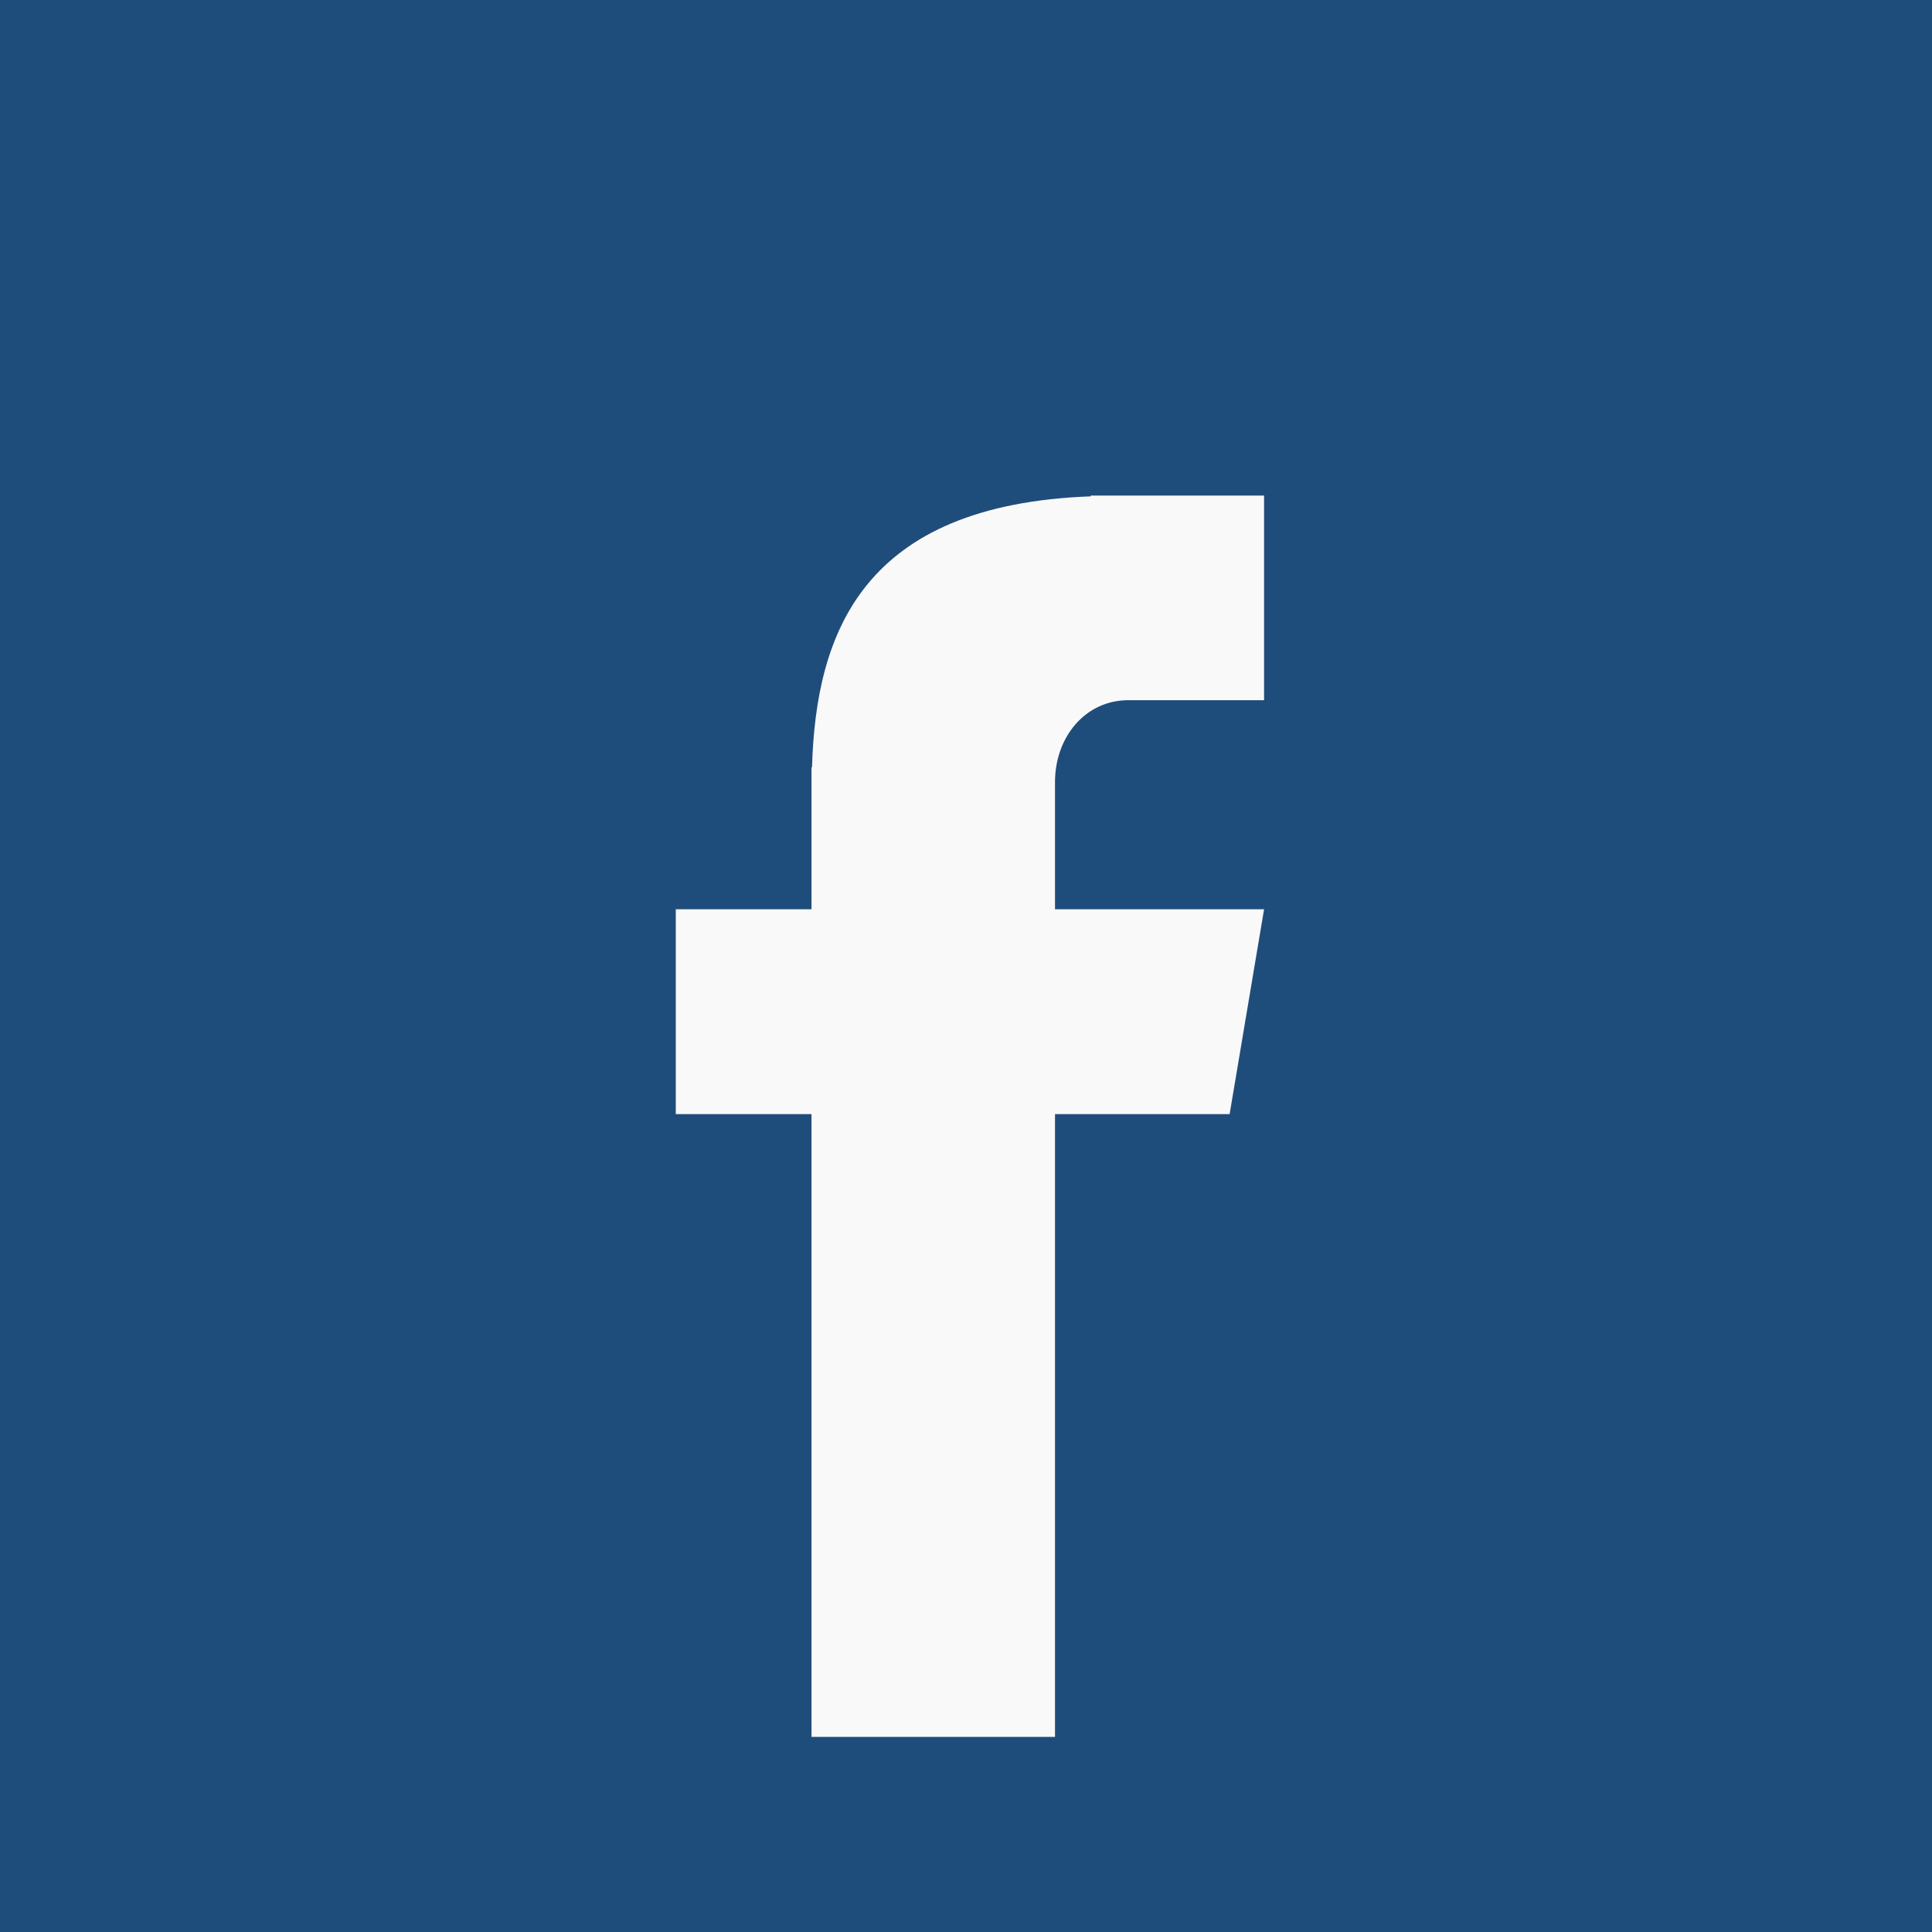
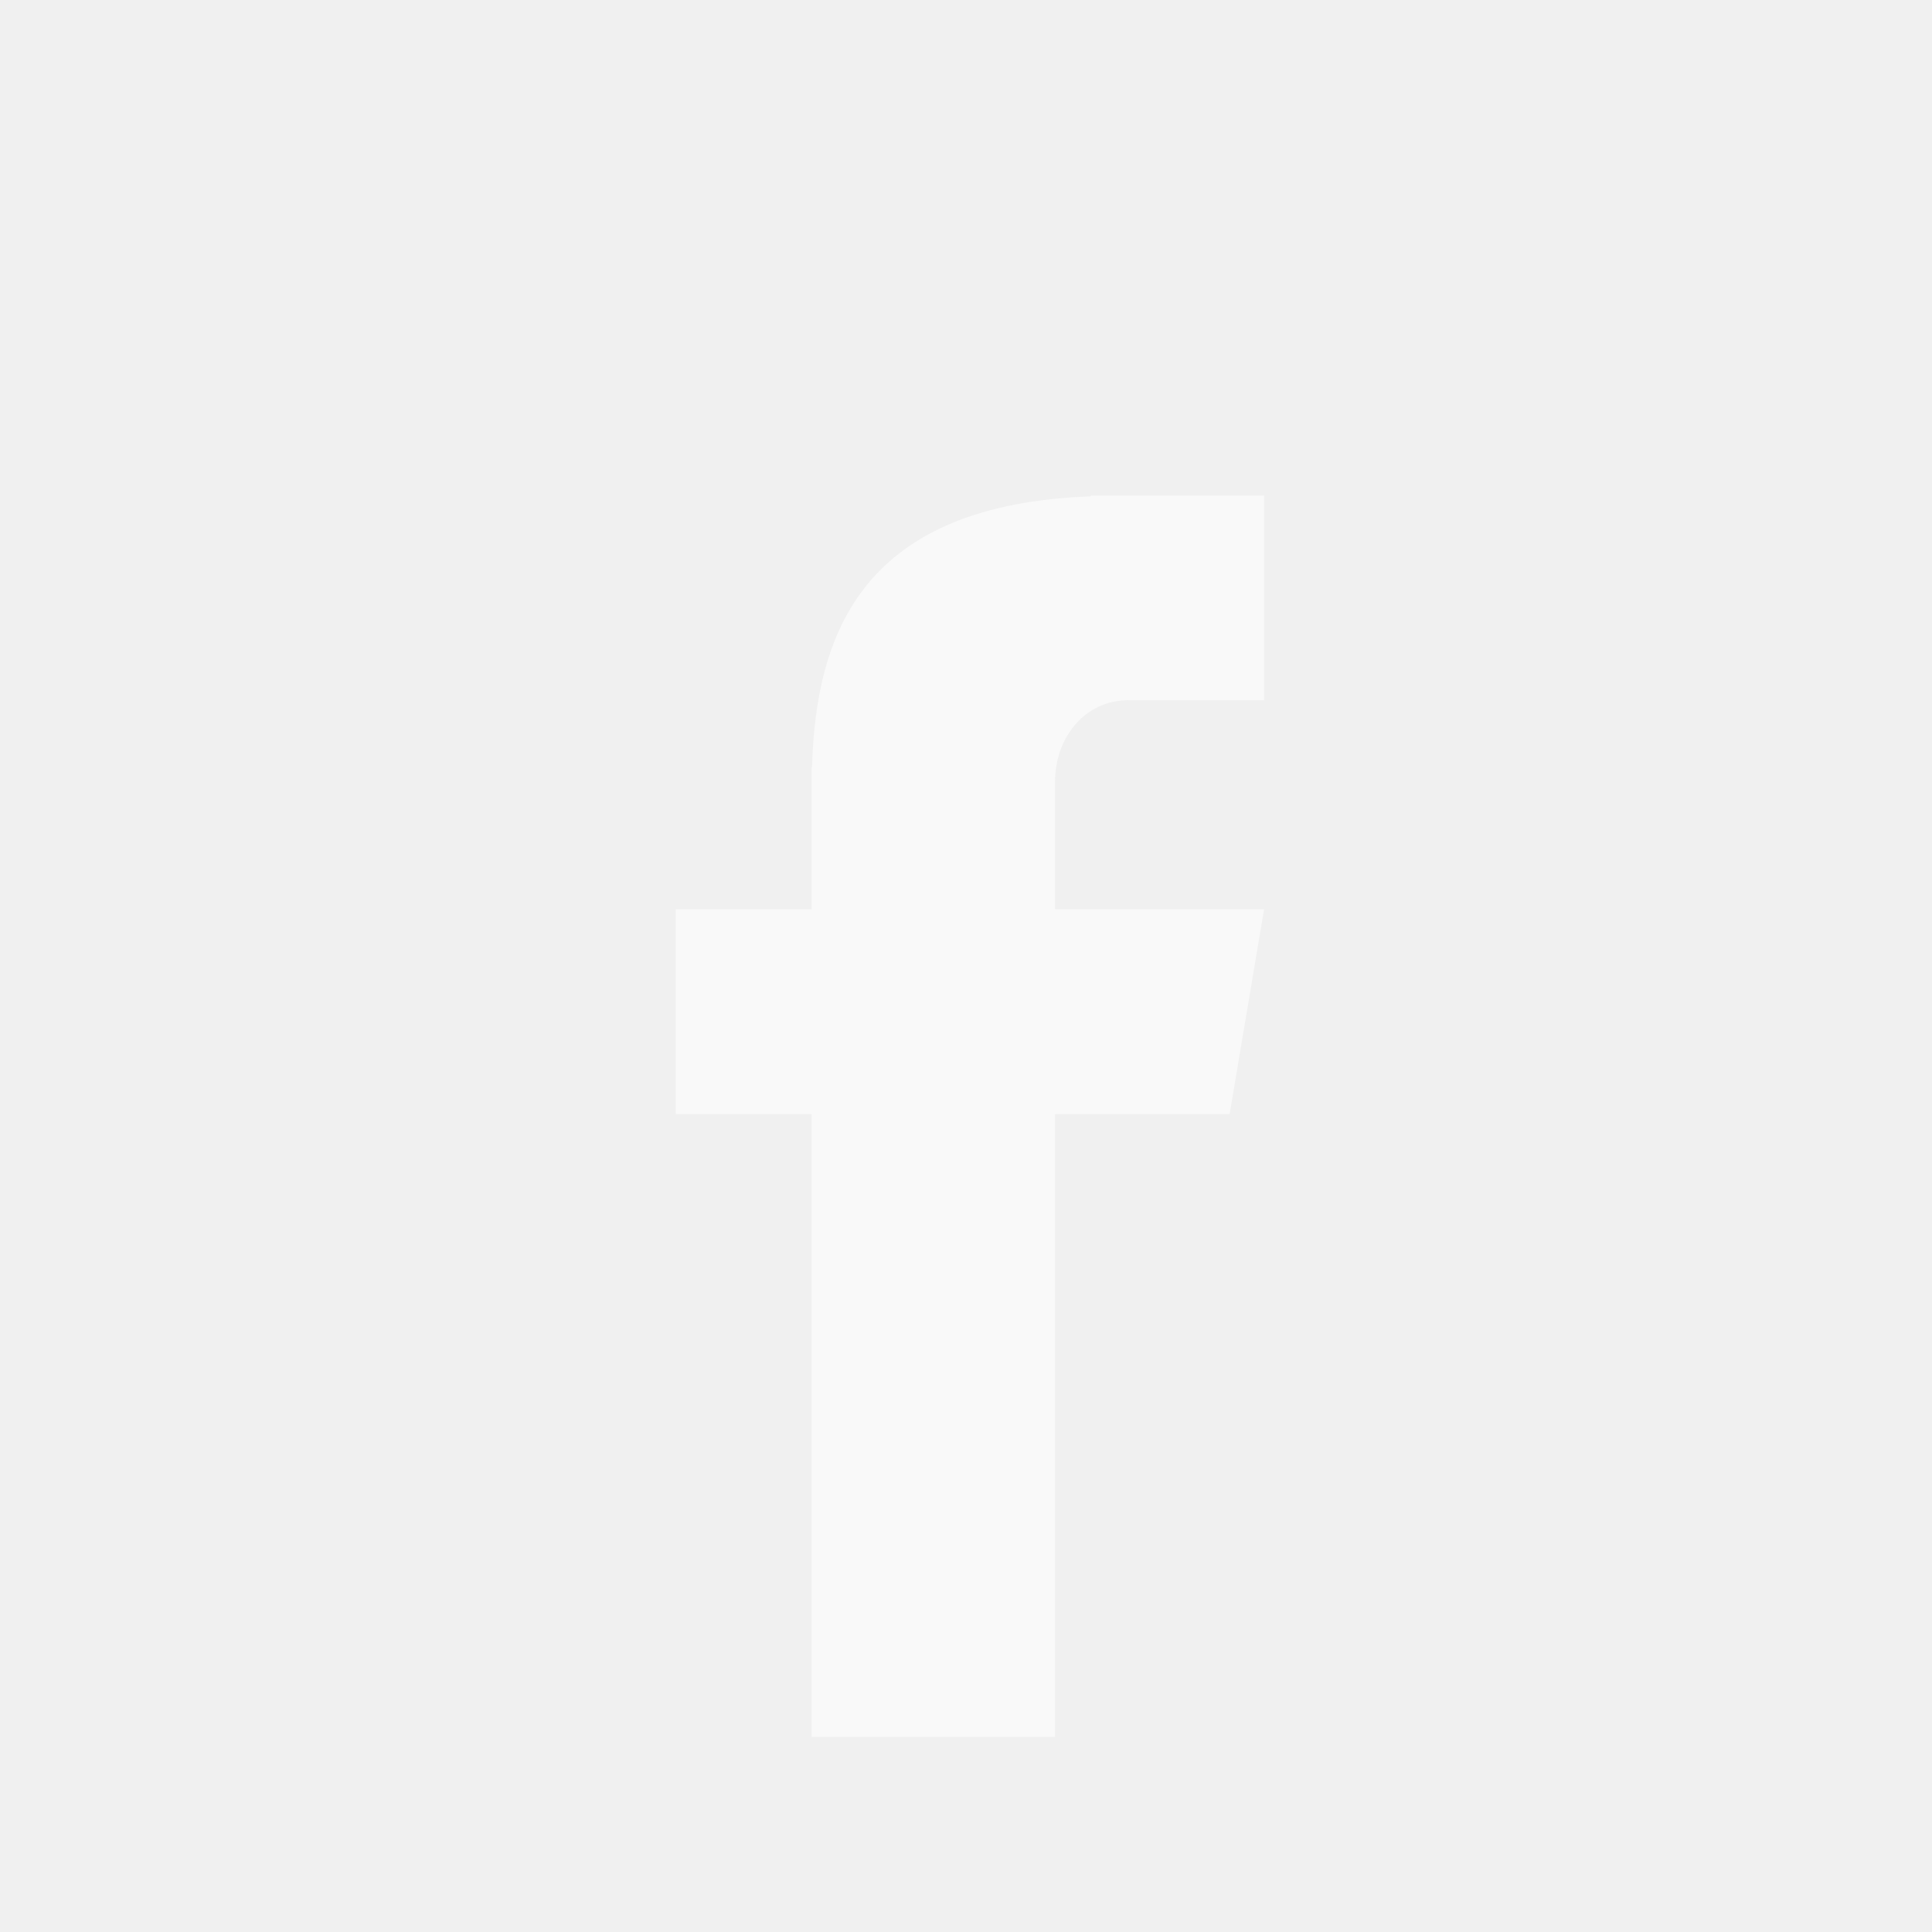
- <svg xmlns="http://www.w3.org/2000/svg" width="48" zoomAndPan="magnify" viewBox="0 0 810 810" height="48" preserveAspectRatio="xMidYMid meet" version="1.0">
+ <svg xmlns="http://www.w3.org/2000/svg" width="1080" zoomAndPan="magnify" viewBox="0 0 810 810" height="1080" preserveAspectRatio="xMidYMid meet" version="1.0">
  <defs>
    <clipPath id="ec211f854b">
      <path d="M 283.324 207 L 530 207 L 530 728.98 L 283.324 728.98 Z M 283.324 207 " clip-rule="nonzero" />
    </clipPath>
  </defs>
-   <rect x="-81" width="972" fill="#ffffff" y="-81" height="972" fill-opacity="1" />
-   <rect x="-81" width="972" fill="#1f4d7b" y="-81" height="972" fill-opacity="1" />
  <g clip-path="url(#ec211f854b)">
    <path fill="#f9f9f9" d="M 473.066 293.562 L 529.969 293.562 L 529.969 207.773 L 457.309 207.773 L 457.309 208.102 C 361.781 211.602 342.082 265.113 340.441 321.684 L 340.223 321.684 L 340.223 381.211 L 283.324 381.211 L 283.324 467.109 L 340.223 467.109 L 340.223 728.199 L 442.316 728.199 L 442.316 467.109 L 515.523 467.109 L 529.969 381.211 L 442.316 381.211 L 442.316 327.922 C 442.316 308.992 455.012 293.562 473.066 293.562 Z M 473.066 293.562 " fill-opacity="1" fill-rule="nonzero" />
  </g>
</svg>
